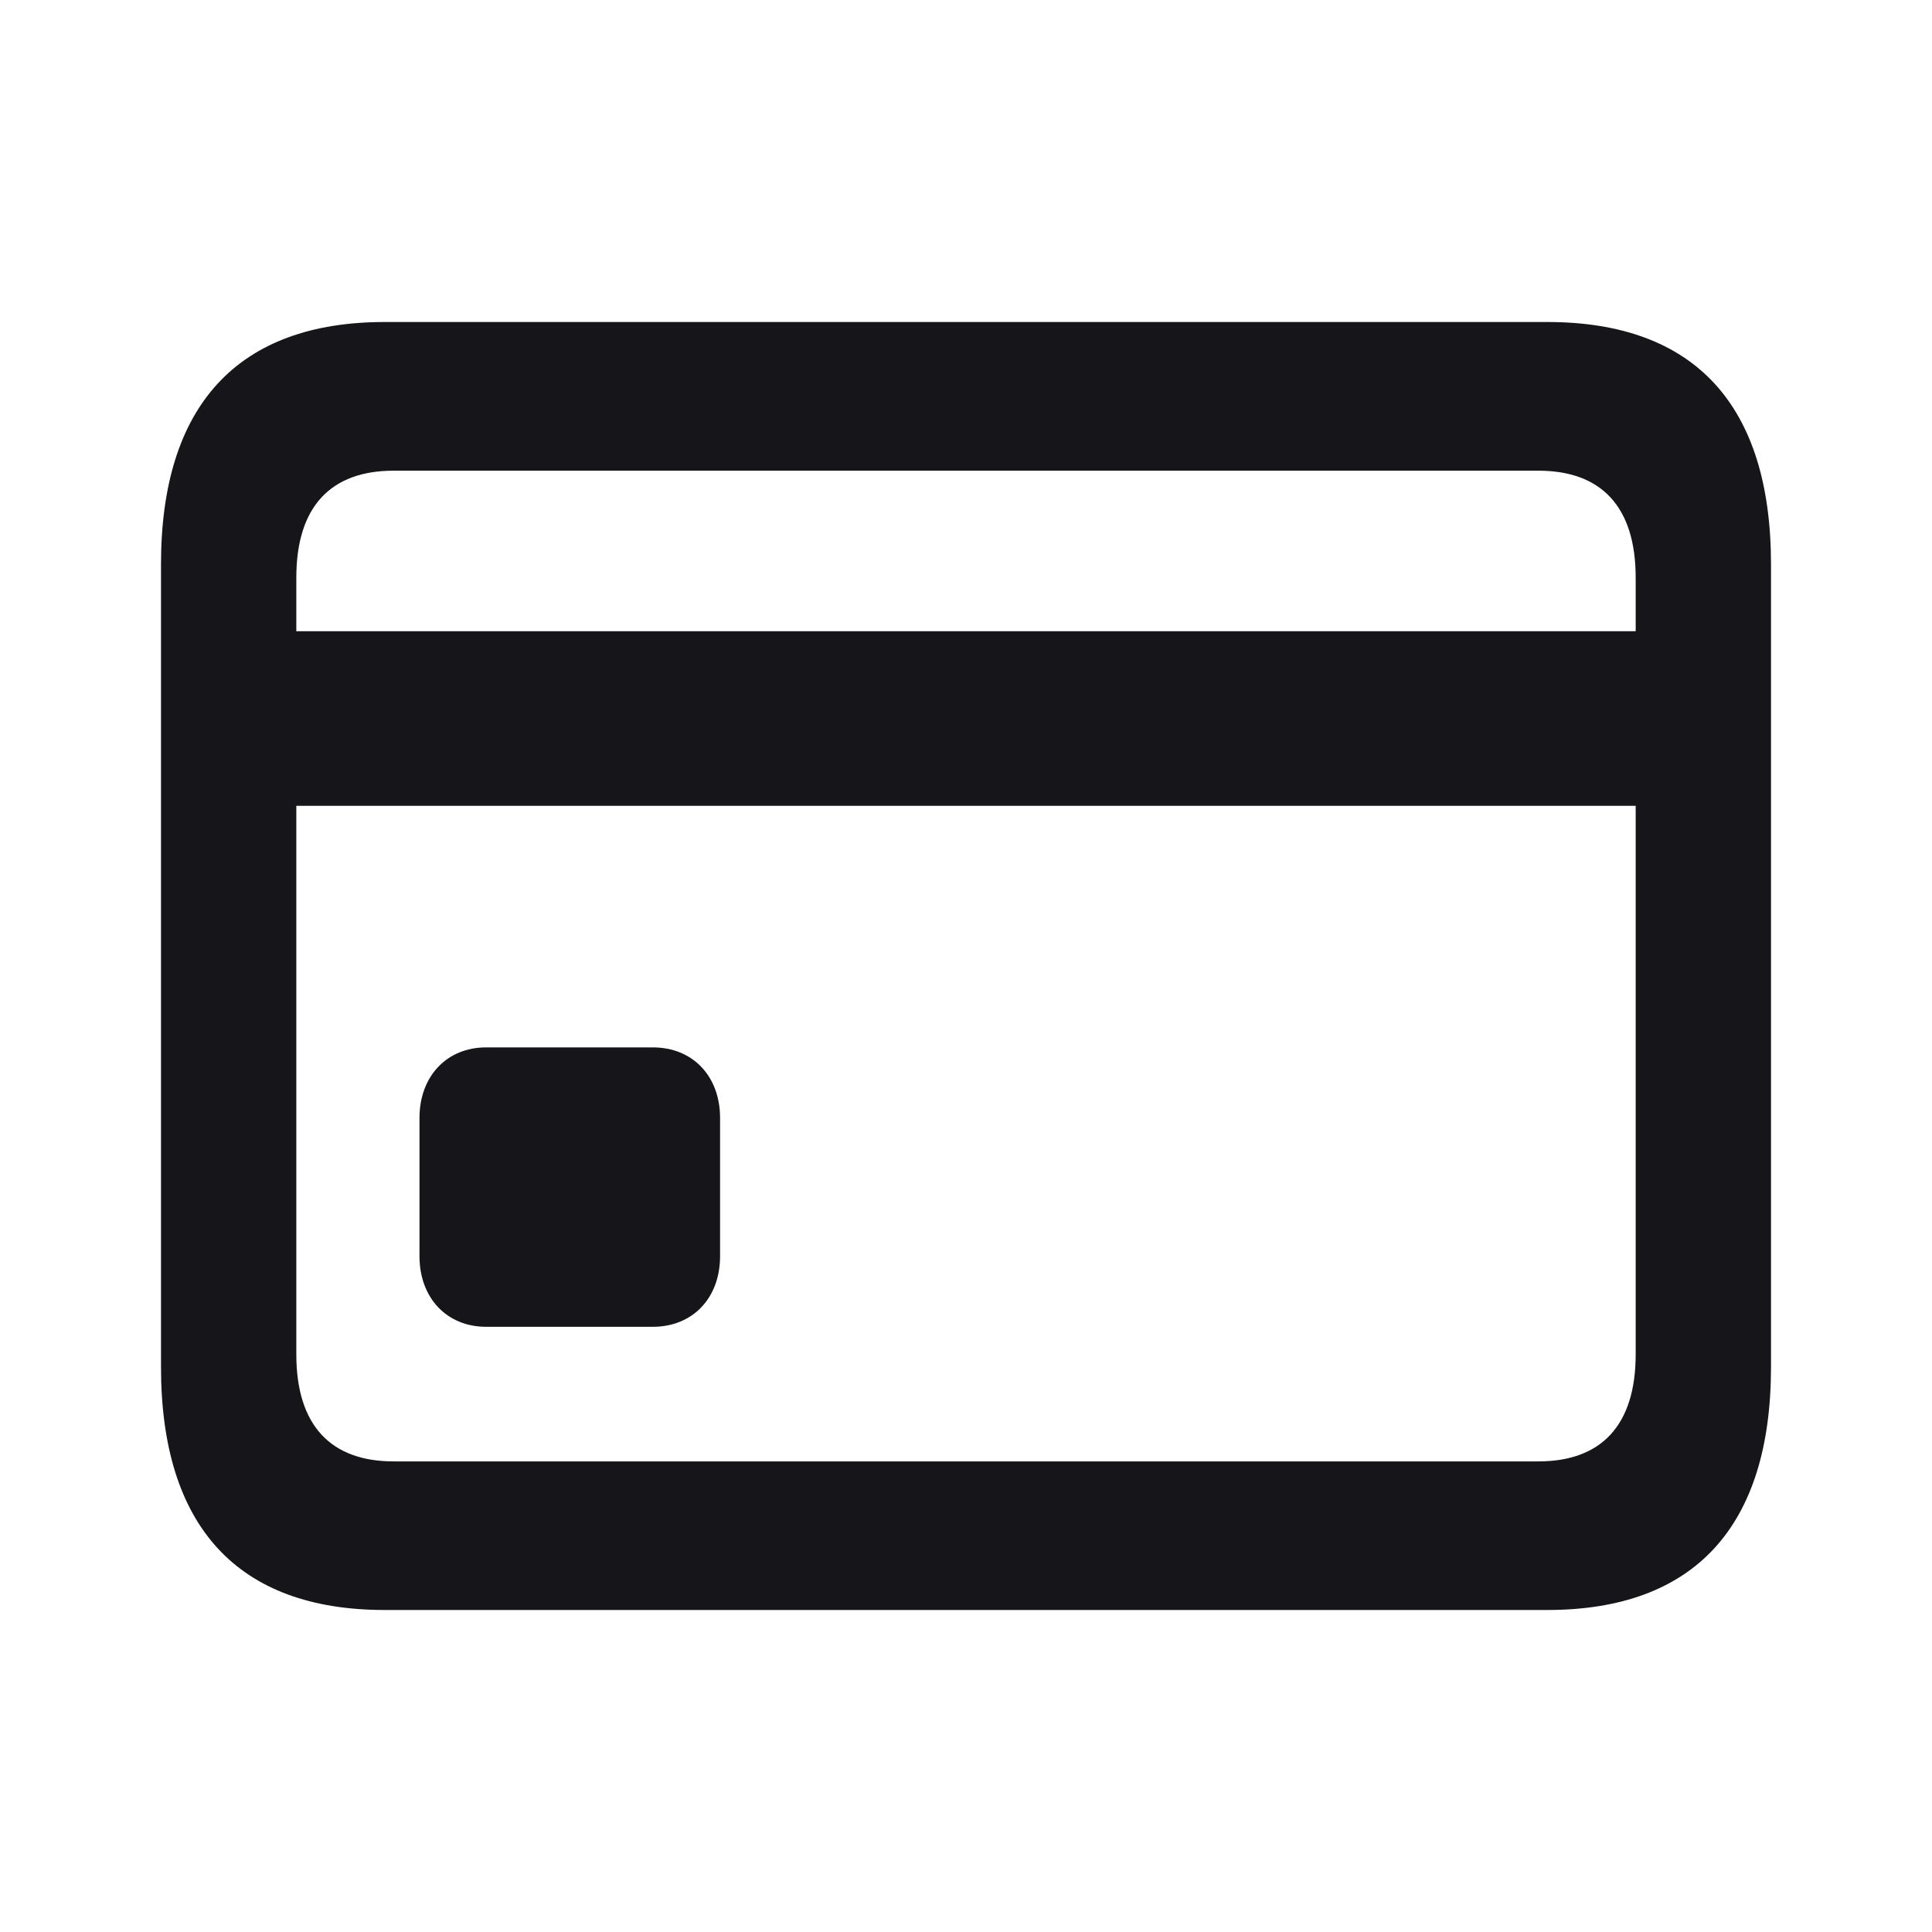
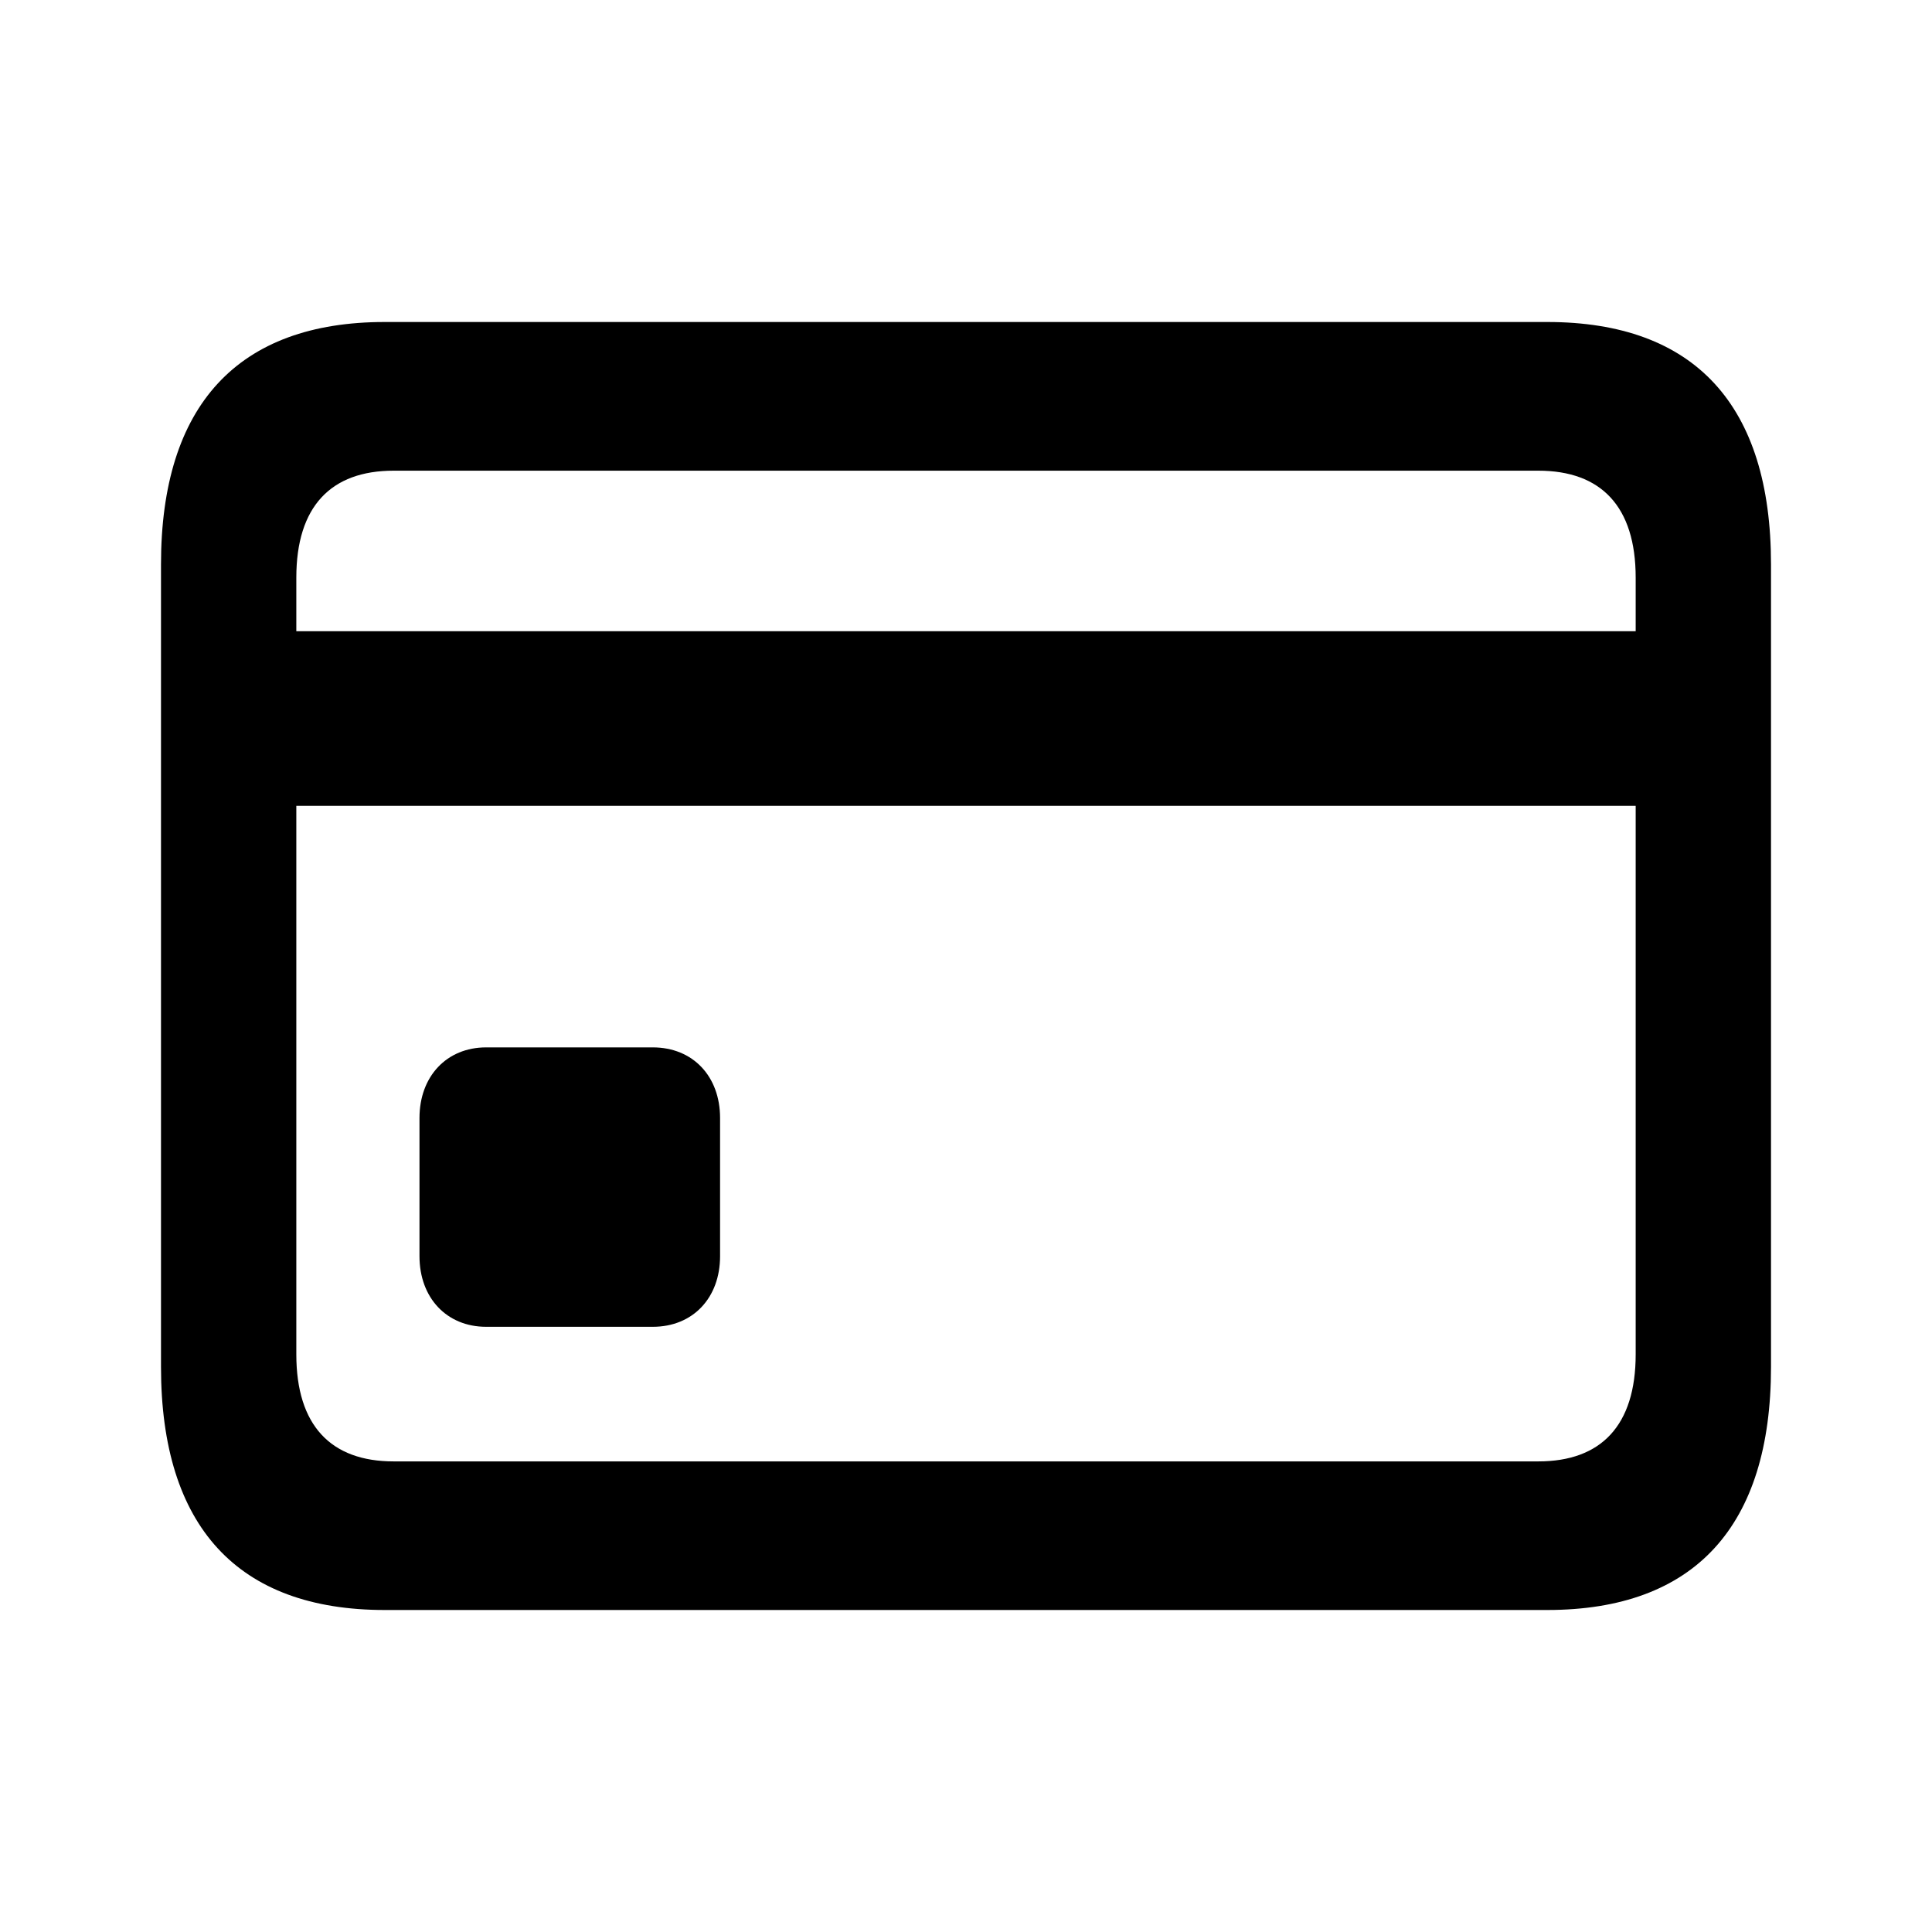
<svg xmlns="http://www.w3.org/2000/svg" width="24" height="24" viewBox="0 0 24 24" fill="none">
-   <path d="M4.78 20H19.22C21.054 20 22 18.957 22 16.981V7.01C22 5.034 21.054 4 19.22 4L4.78 4C2.955 4 2 5.034 2 7.01L2 16.981C2 18.966 2.955 20 4.78 20ZM3.681 7.176C3.681 6.29 4.112 5.847 4.89 5.847L19.11 5.847C19.888 5.847 20.319 6.29 20.319 7.176V7.841L3.681 7.841V7.176ZM4.89 18.154C4.112 18.154 3.681 17.71 3.681 16.824L3.681 10.01L20.319 10.01V16.824C20.319 17.71 19.888 18.154 19.11 18.154H4.89ZM6.039 16.482H8.109C8.608 16.482 8.945 16.122 8.945 15.605L8.945 13.888C8.945 13.371 8.608 13.011 8.109 13.011H6.039C5.549 13.011 5.211 13.371 5.211 13.888V15.605C5.211 16.122 5.549 16.482 6.039 16.482Z" fill="#16161A" />
+   <path d="M4.78 20H19.22C21.054 20 22 18.957 22 16.981V7.01C22 5.034 21.054 4 19.22 4L4.78 4C2.955 4 2 5.034 2 7.01L2 16.981C2 18.966 2.955 20 4.78 20ZM3.681 7.176C3.681 6.29 4.112 5.847 4.89 5.847L19.11 5.847C19.888 5.847 20.319 6.29 20.319 7.176V7.841L3.681 7.841V7.176ZM4.89 18.154C4.112 18.154 3.681 17.71 3.681 16.824L3.681 10.01L20.319 10.01V16.824C20.319 17.71 19.888 18.154 19.11 18.154H4.89ZM6.039 16.482H8.109C8.608 16.482 8.945 16.122 8.945 15.605L8.945 13.888C8.945 13.371 8.608 13.011 8.109 13.011H6.039C5.549 13.011 5.211 13.371 5.211 13.888V15.605C5.211 16.122 5.549 16.482 6.039 16.482Z" fill="currentColor" />
</svg>
